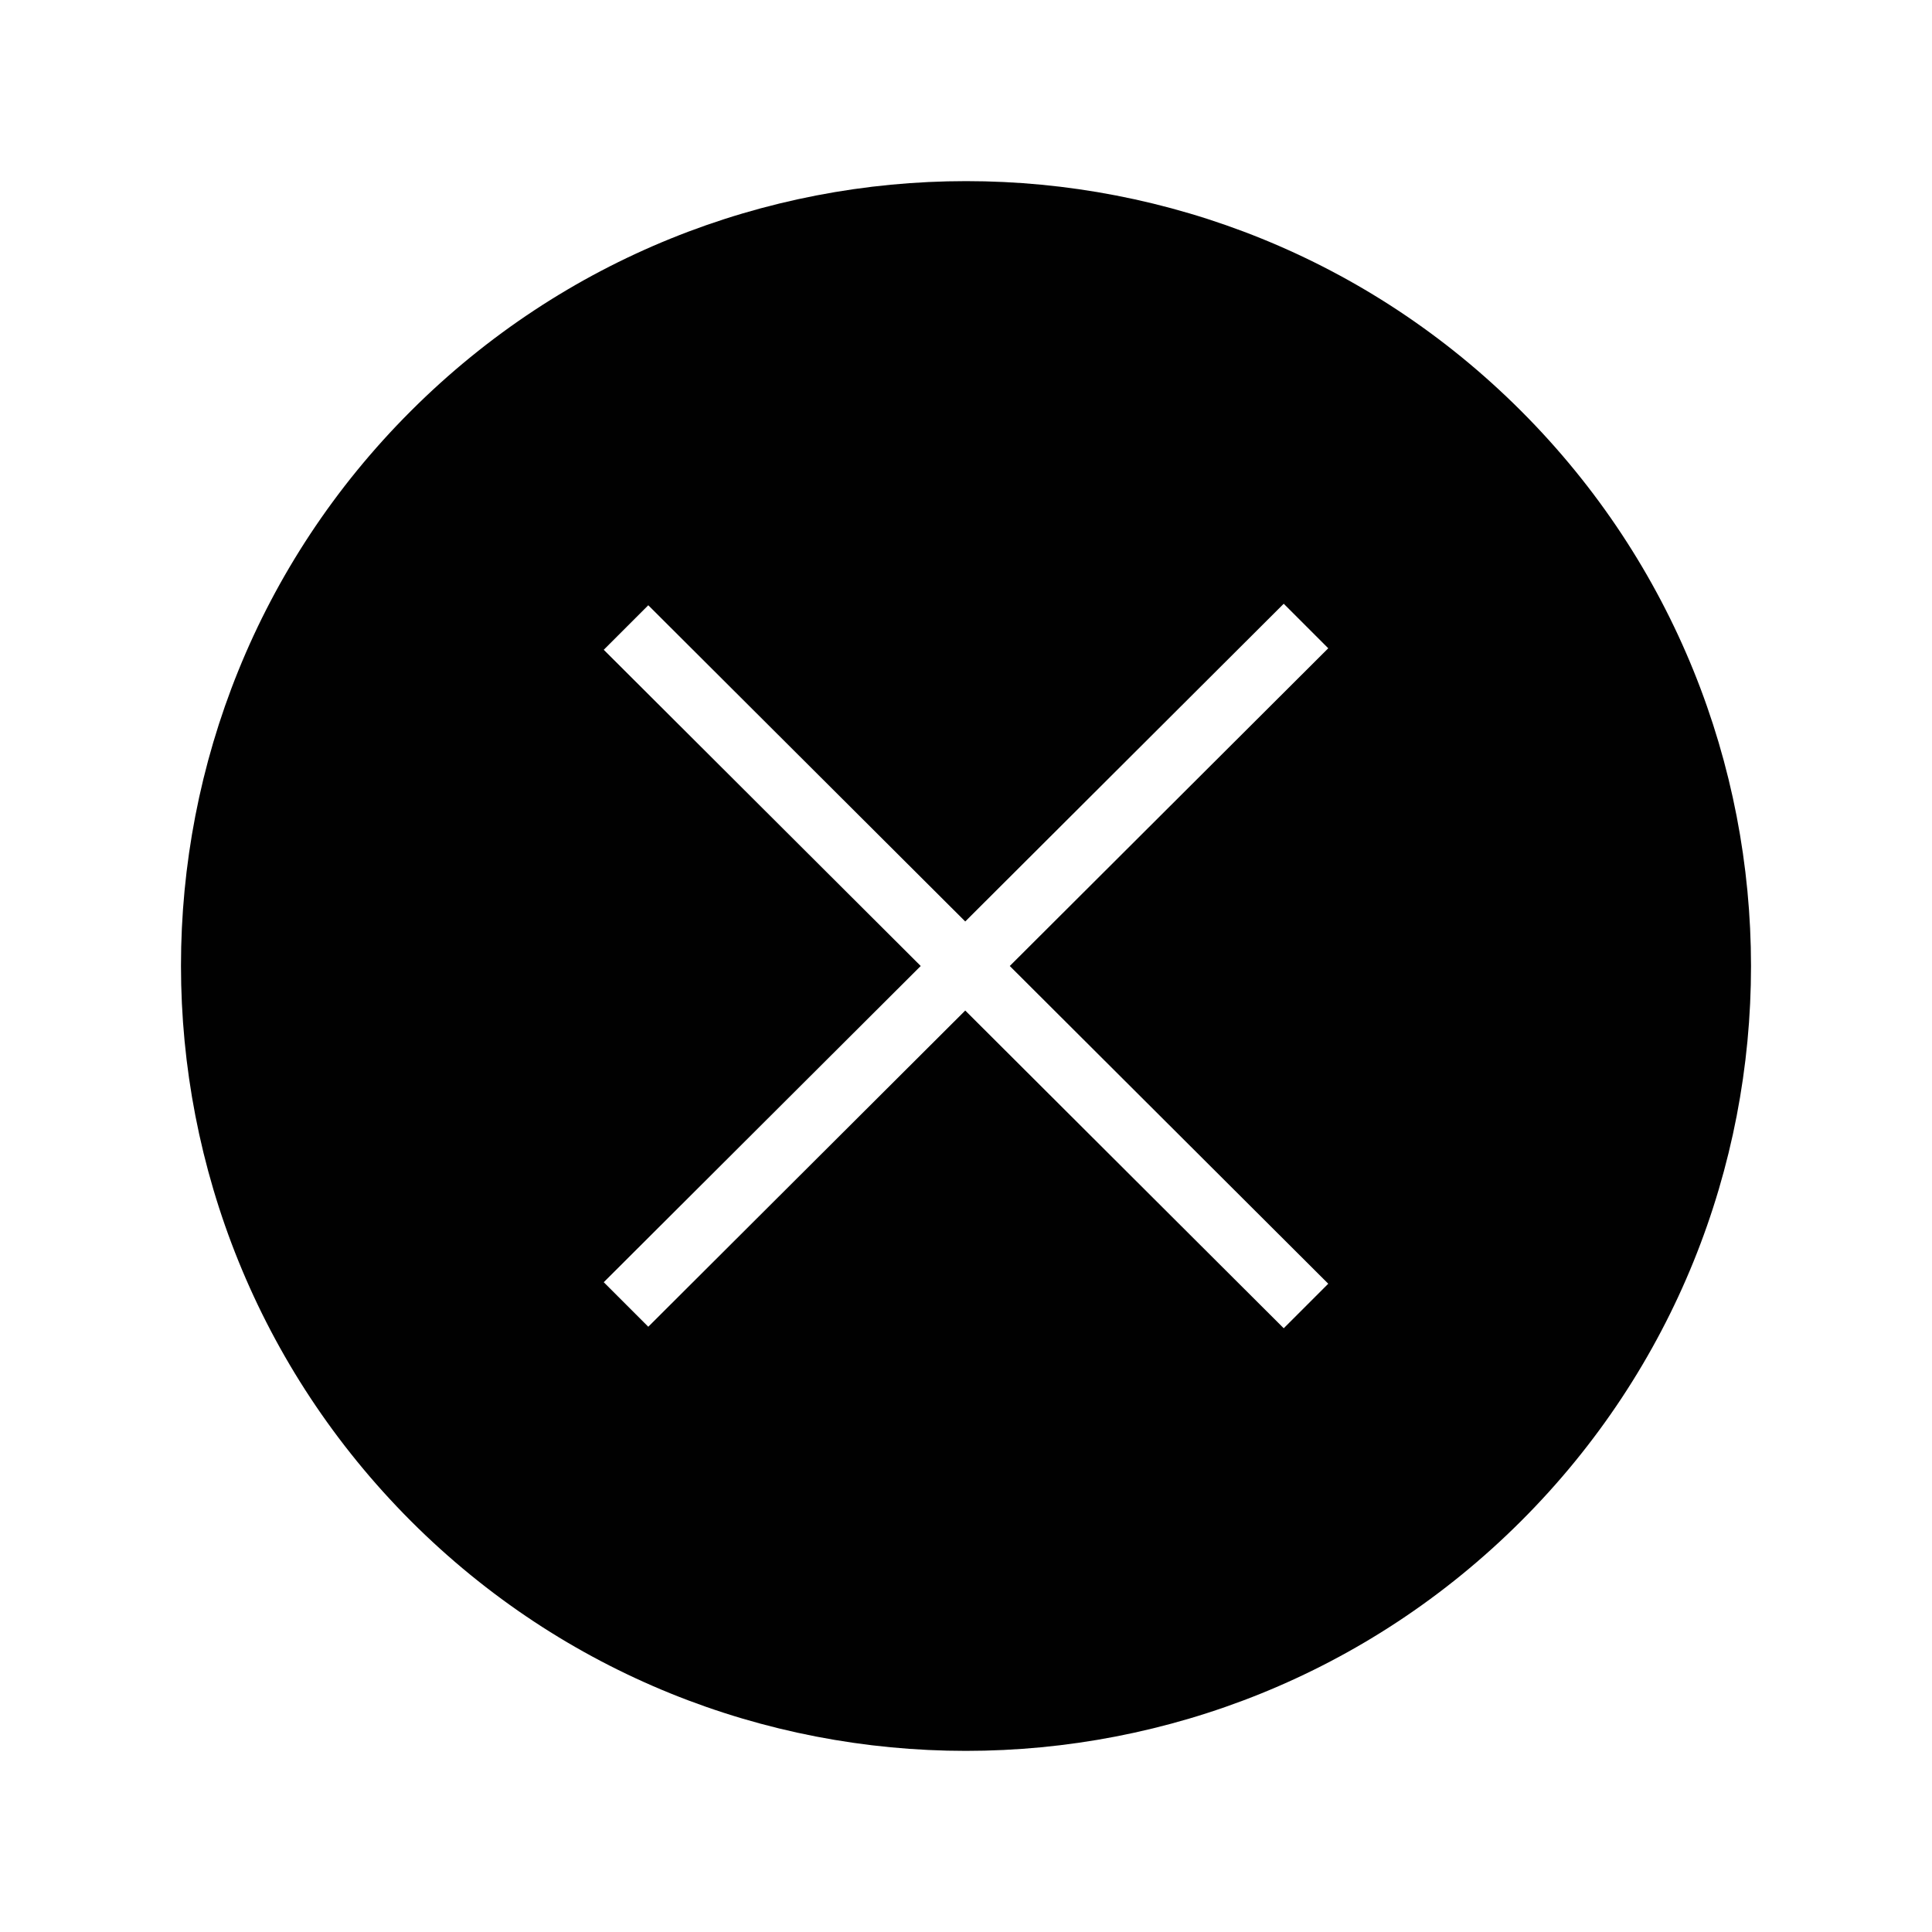
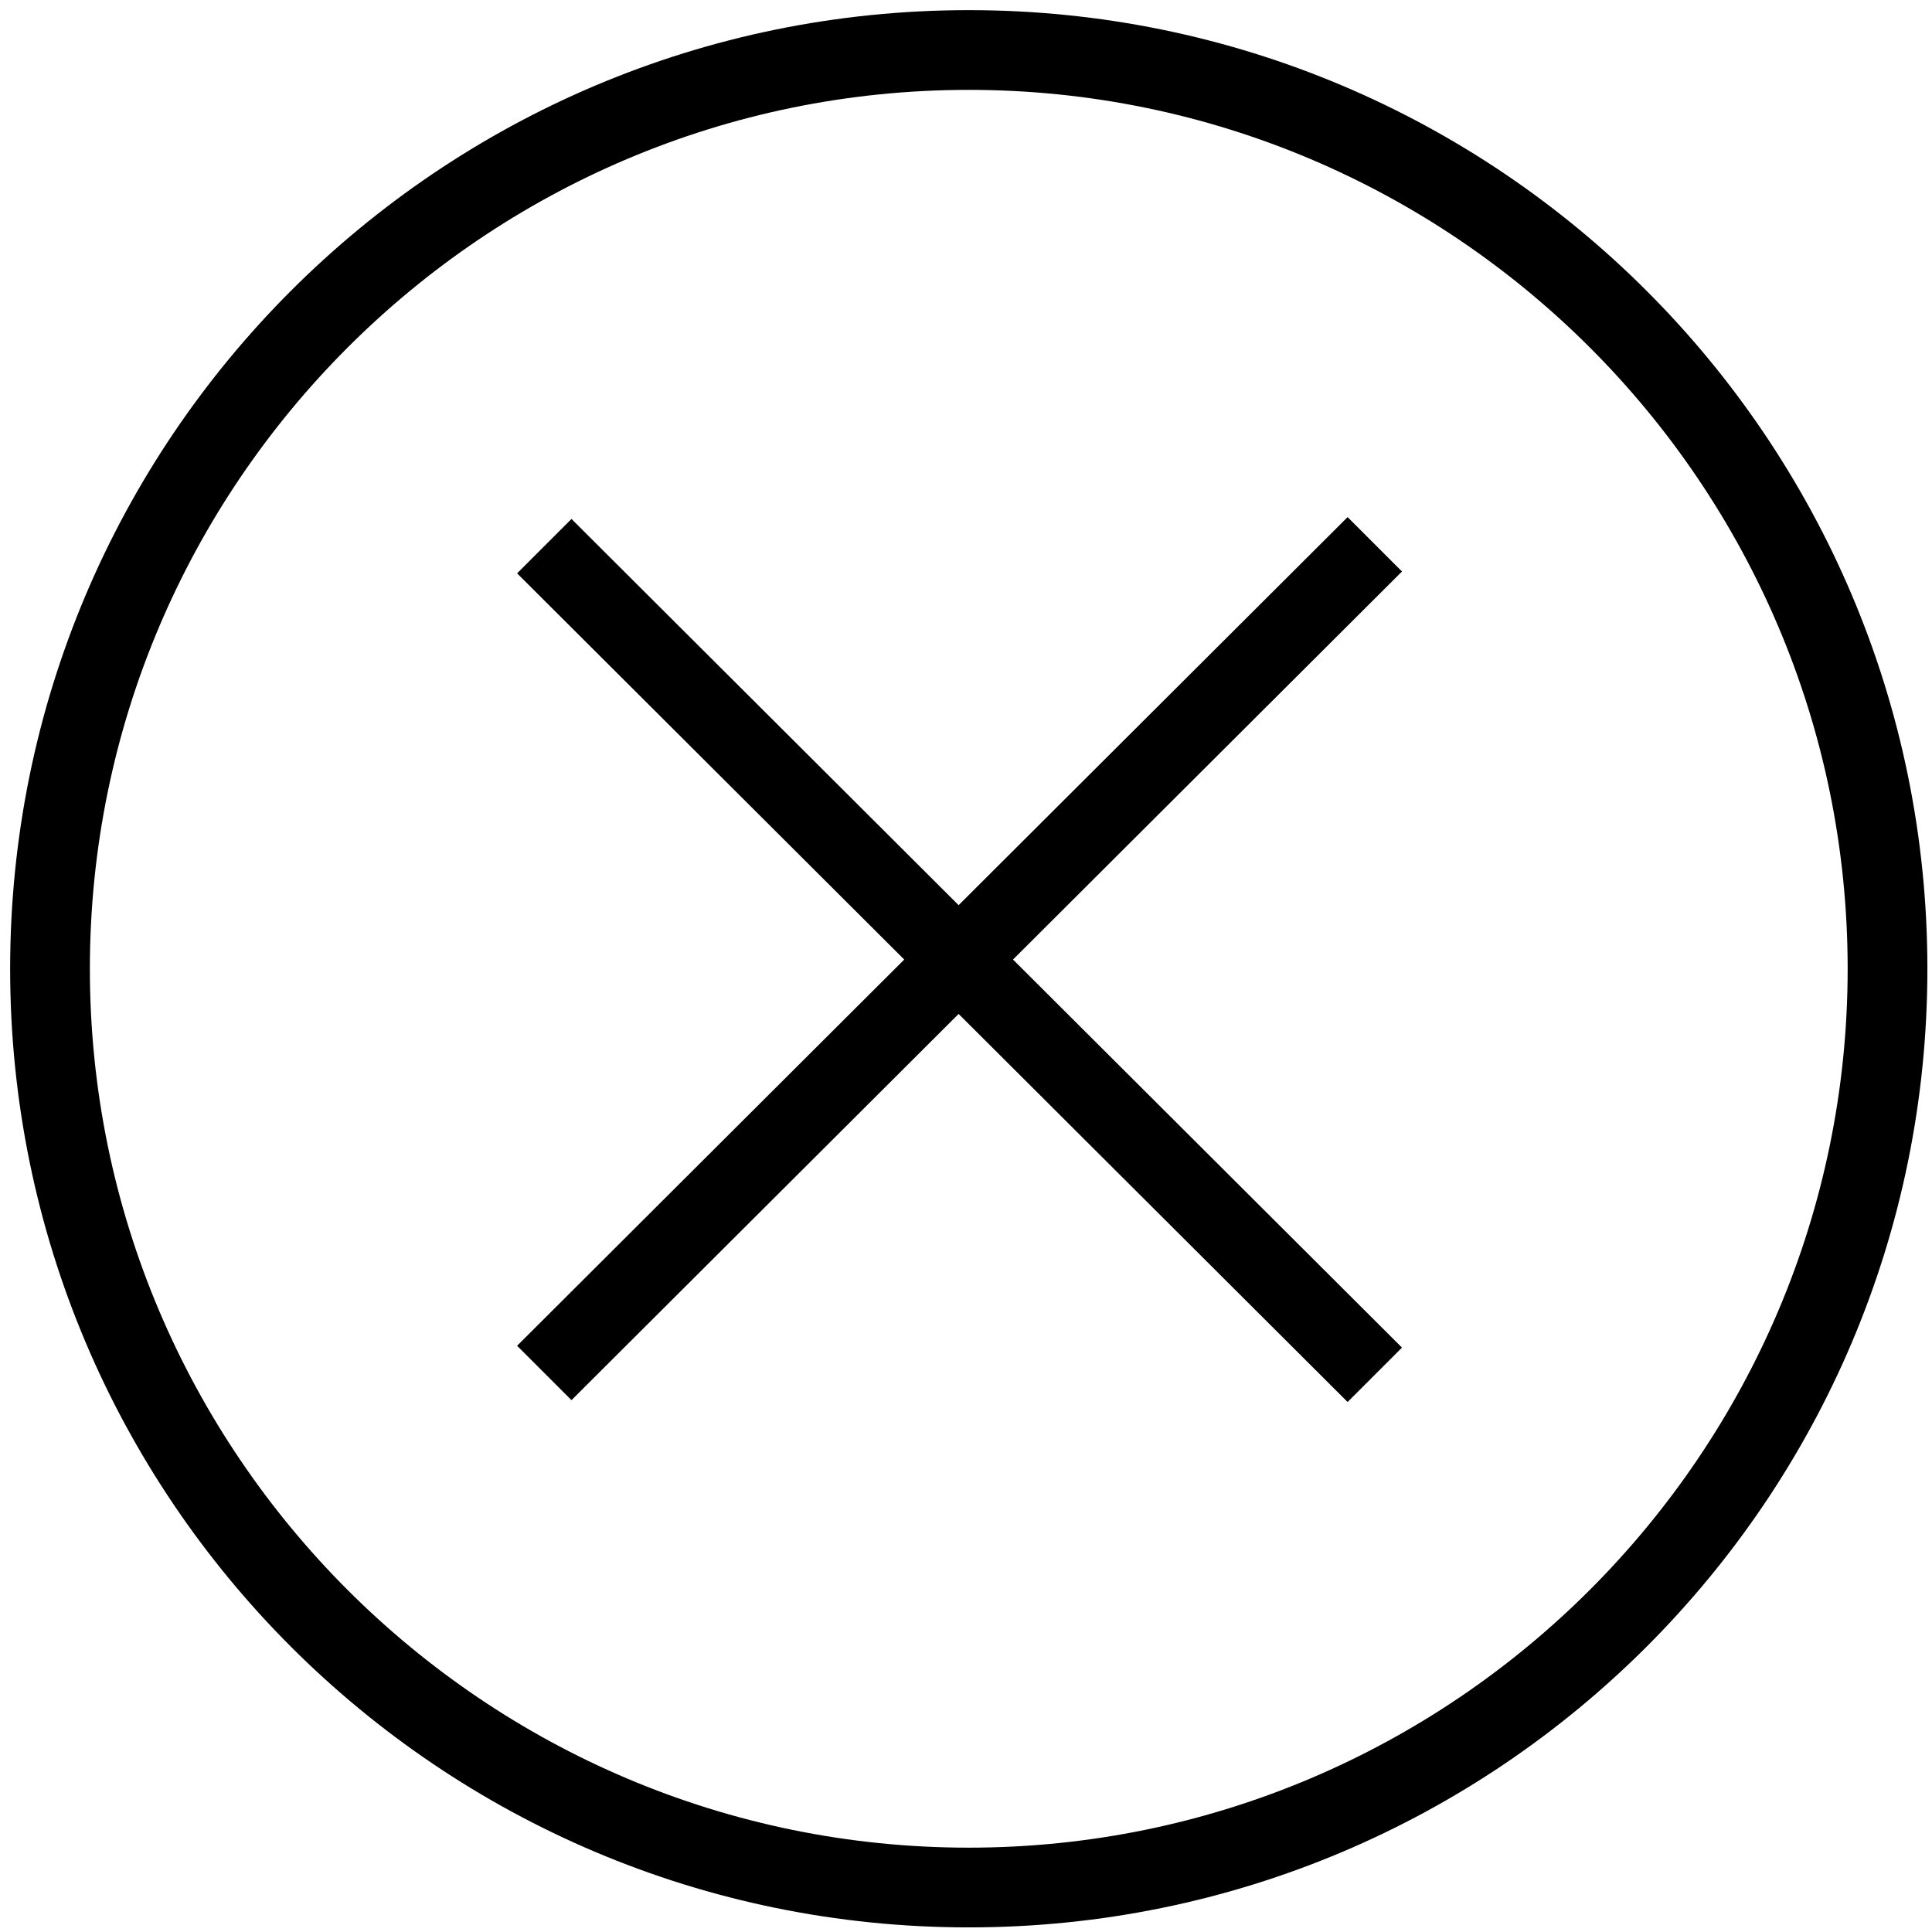
- <svg xmlns="http://www.w3.org/2000/svg" version="1.1" id="Layer_1" x="0px" y="0px" width="512px" height="512px" viewBox="0 0 512 512" style="enable-background:new 0 0 512 512;" xml:space="preserve">
-   <style type="text/css">
- 
- 	.st0{fill:#010101;}
- 
- </style>
-   <g>
-     <path class="st0" d="M403.1,108.9c-81.2-81.2-212.9-81.2-294.2,0s-81.2,212.9,0,294.2c81.2,81.2,212.9,81.2,294.2,0   S484.3,190.1,403.1,108.9z M352,340.2L340.2,352l-84.4-84.2l-84,83.8L160,339.8l84-83.8l-84-83.8l11.8-11.8l84,83.8l84.4-84.2   l11.8,11.8L267.6,256L352,340.2z" />
-   </g>
+ <svg xmlns="http://www.w3.org/2000/svg" version="1.1" id="Layer_1" x="0px" y="0px" viewBox="0 0 419.2 419.2" style="enable-background:new 0 0 419.2 419.2;" xml:space="preserve">
+   <path d="M304.2,292.4l-11.8,11.8L208,220l-84,83.8L112.2,292l84-83.8l-84-83.8l11.8-11.8l84,83.8l84.4-84.2l11.8,11.8l-84.4,84.2  L304.2,292.4L304.2,292.4z M304.2,292.4l-11.8,11.8L208,220l-84,83.8L112.2,292l84-83.8l-84-83.8l11.8-11.8l84,83.8l84.4-84.2  l11.8,11.8l-84.4,84.2L304.2,292.4L304.2,292.4z M210.2,2.2c-114.9,0-208,93.1-208,208s93.1,208,208,208s208-93.1,208-208  S325.1,2.2,210.2,2.2z M210.2,400.9c-105.1,0-190.7-85.5-190.7-190.7c0-105.1,85.5-190.7,190.7-190.7  c105.1,0,190.7,85.5,190.7,190.7C400.9,315.3,315.3,400.9,210.2,400.9z" />
</svg>
